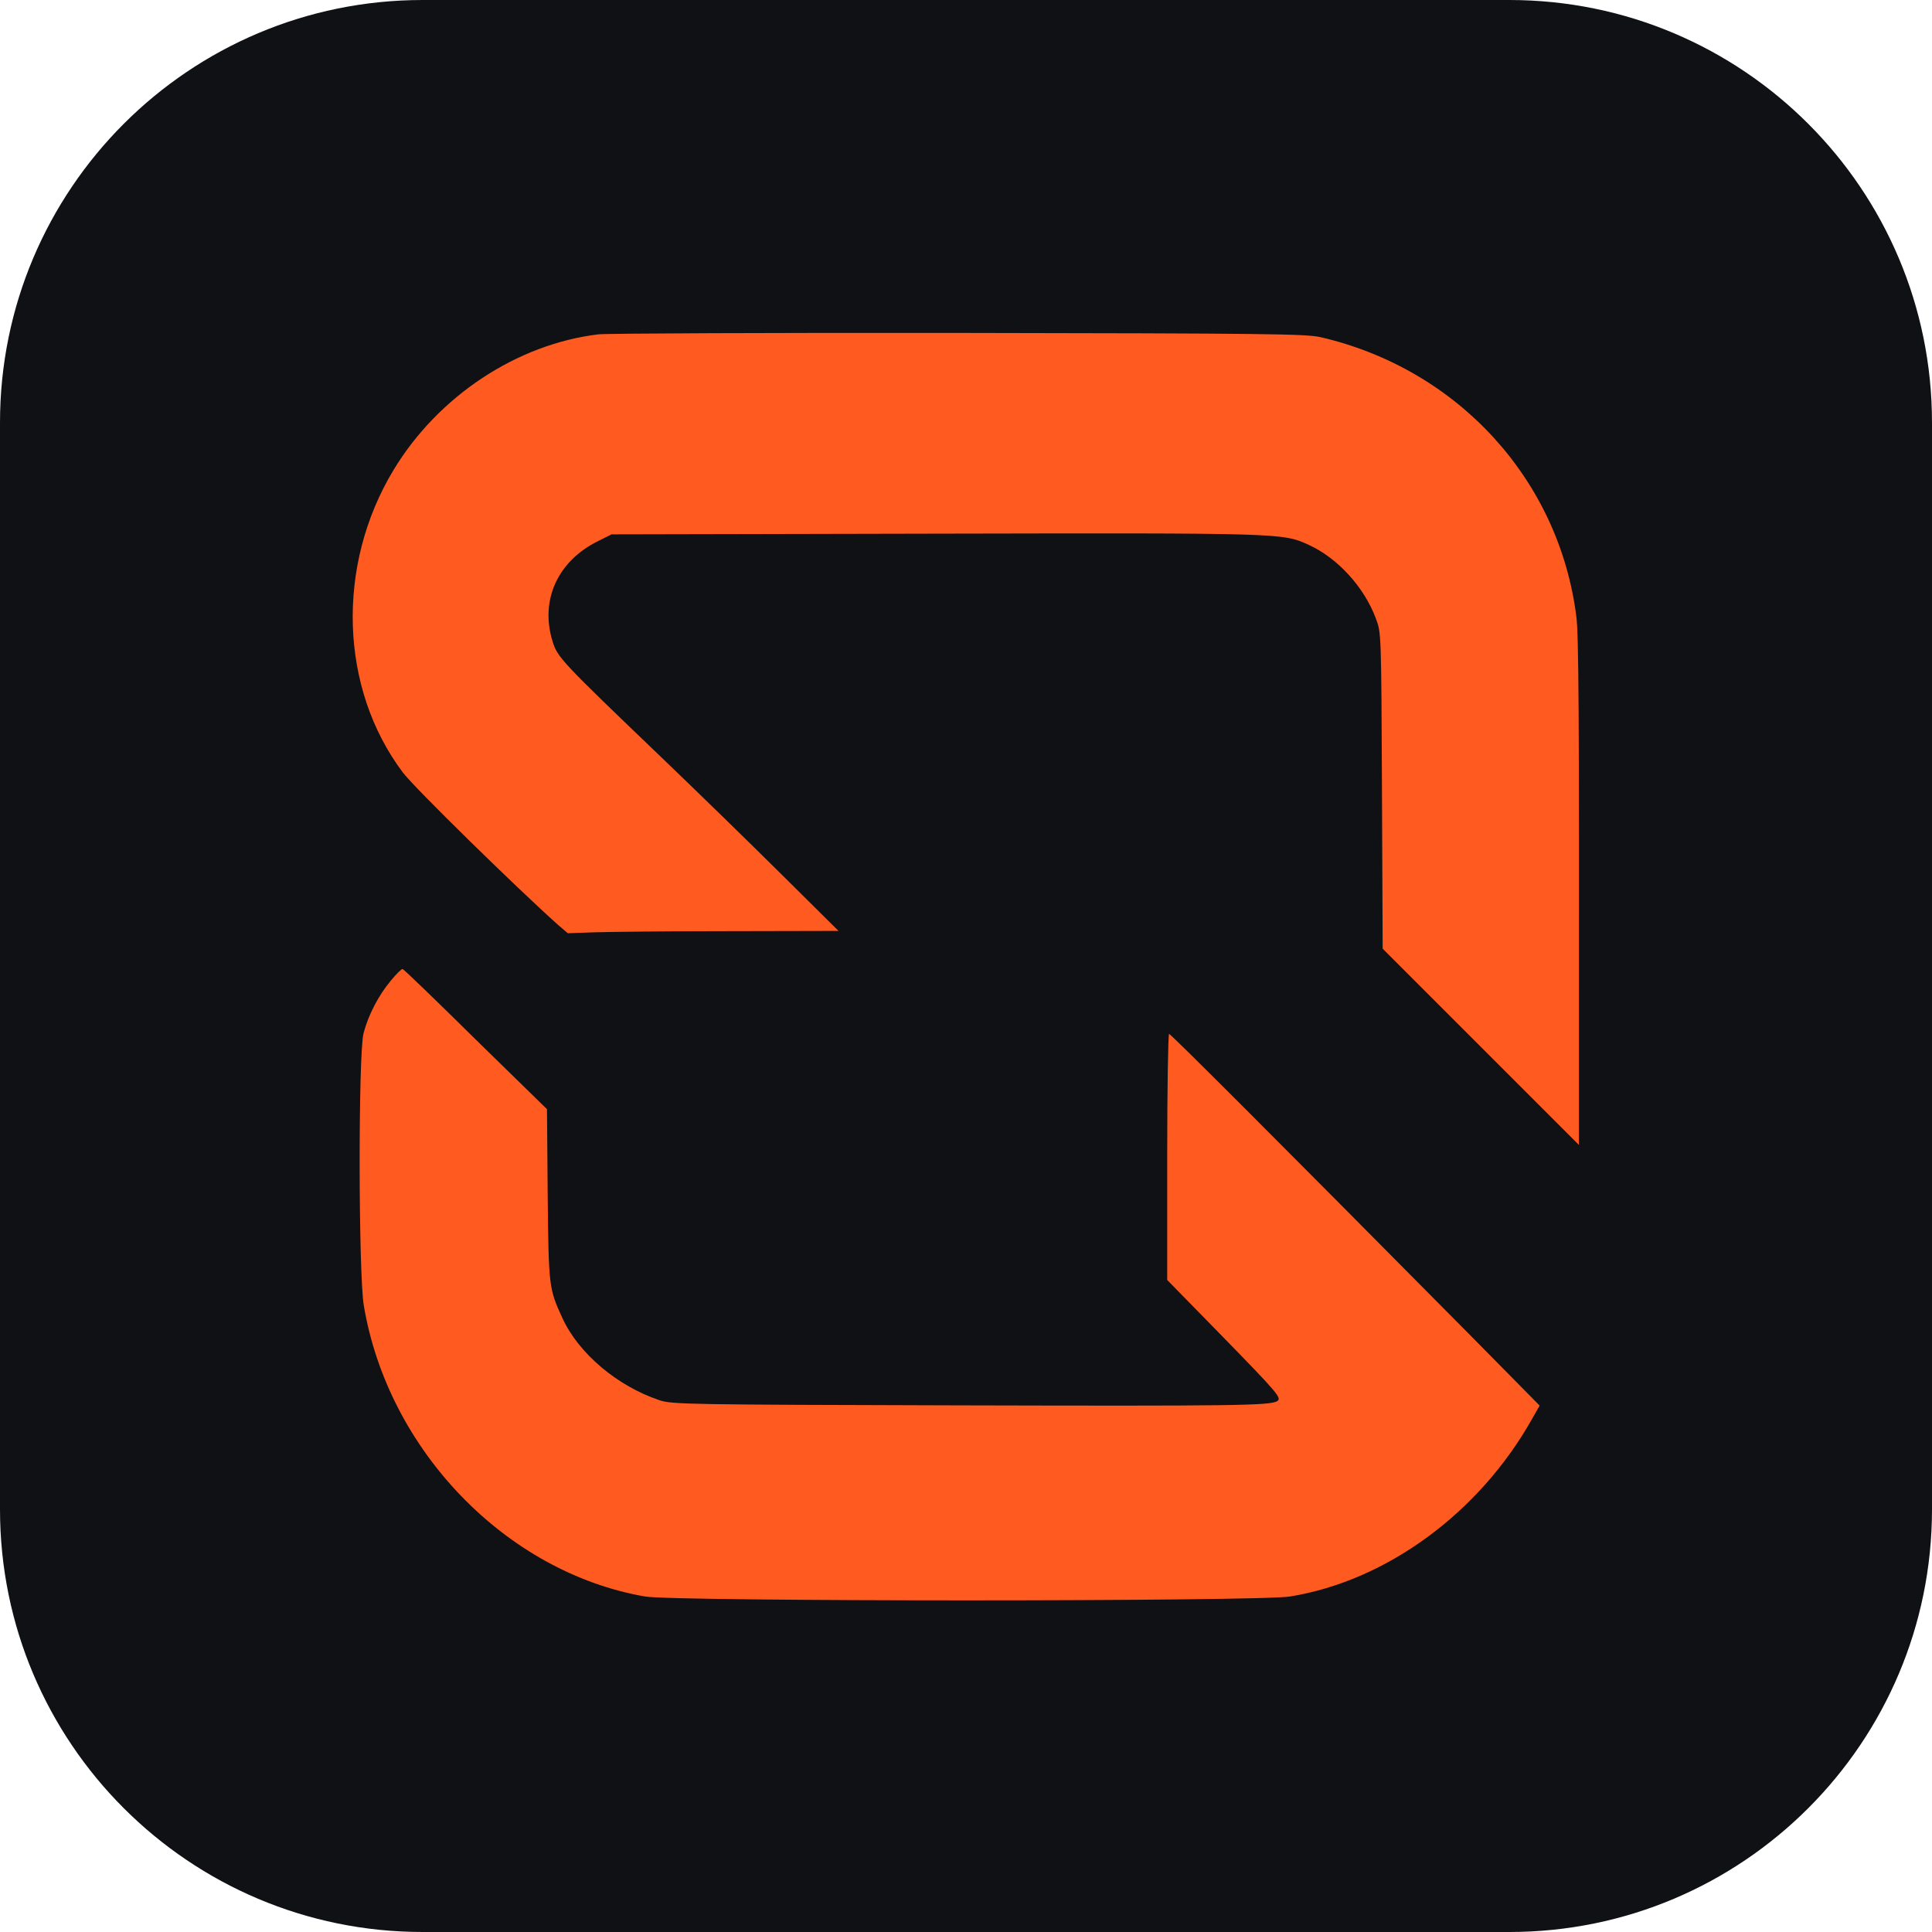
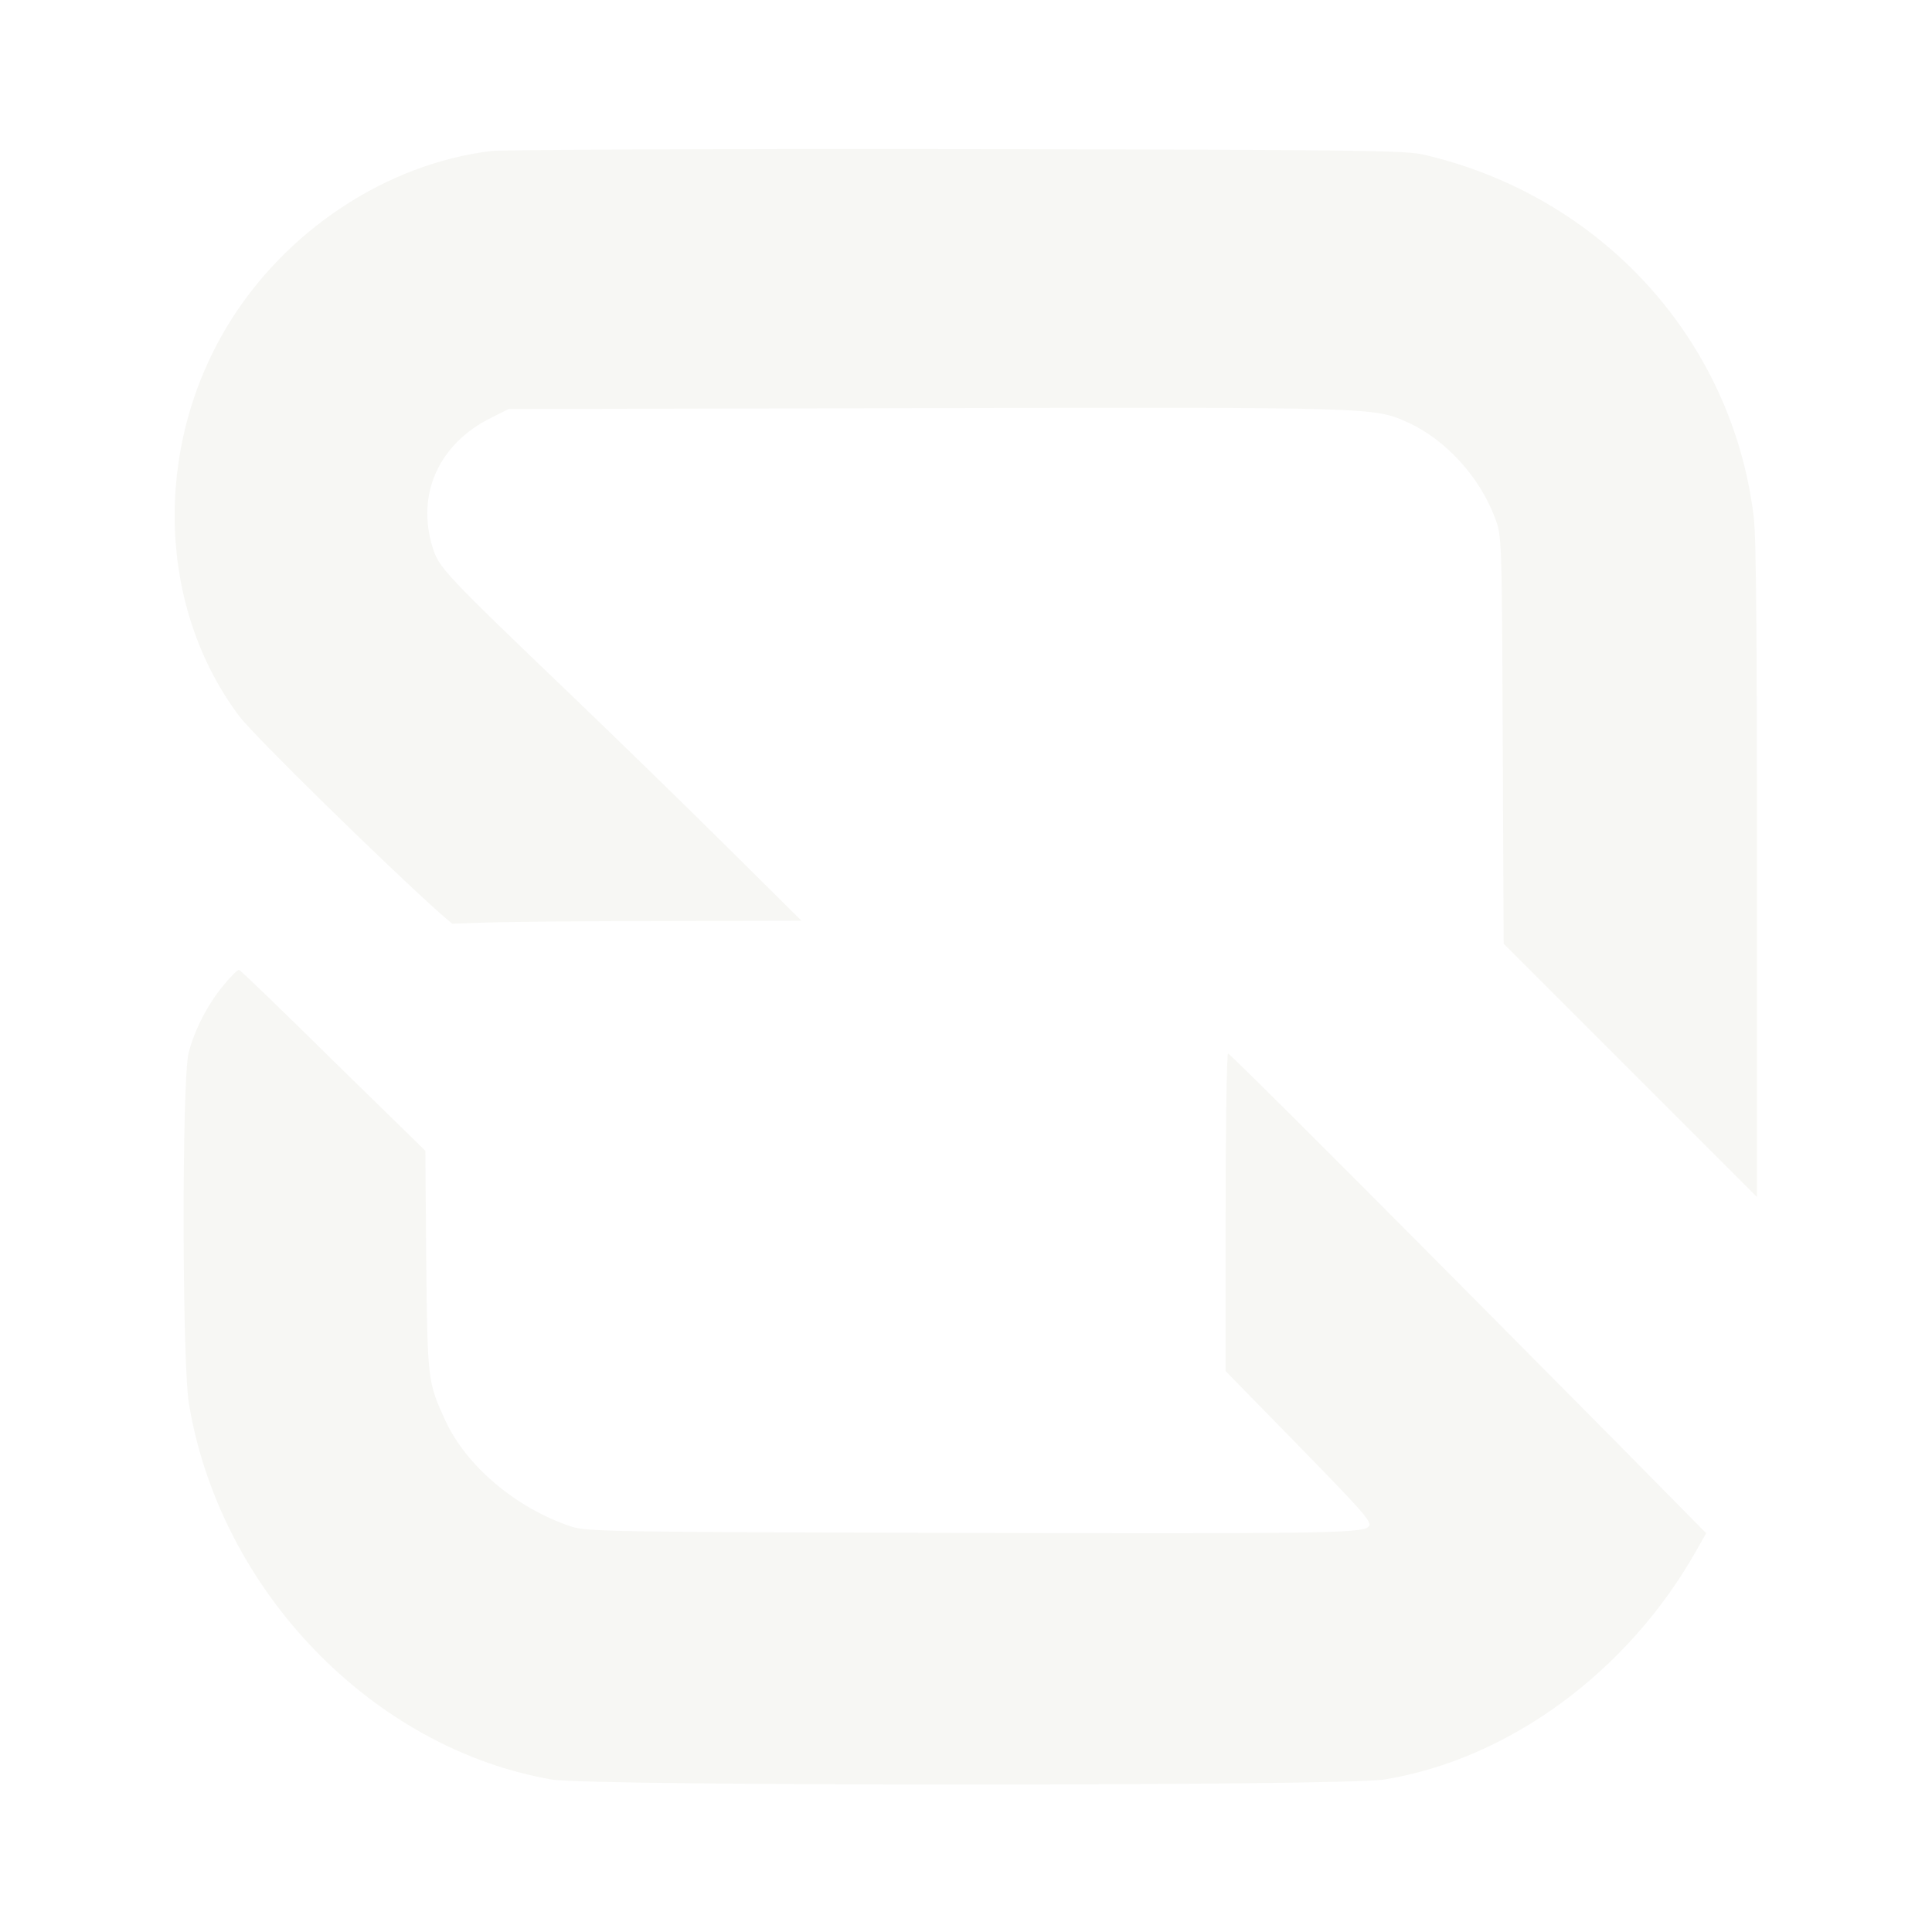
- <svg xmlns="http://www.w3.org/2000/svg" viewBox="0 0 512 512">
-   <rect width="512" height="512" rx="112" fill="#0F1114" />
-   <g transform="translate(256,256) scale(0.62) translate(-627,-627)">
-     <g transform="translate(0,1254) scale(0.1,-0.1)" fill="#FF5A1F" stroke="none">
-       <path d="M4699 8970 c-349 -42 -685 -264 -876 -580 -247 -409 -230 -934 40 -1293 49 -65 485 -492 663 -651 l42 -36 113 4 c63 2 323 5 579 5 l465 1 -245 243 c-135 134 -364 357 -510 497 -430 412 -446 429 -467 497 -55 177 22 345 196 430 l56 28 1385 3 c1487 3 1483 3 1595 -48 123 -56 237 -180 287 -315 23 -60 23 -62 26 -735 l3 -676 419 -419 420 -420 0 440 c1 1389 -1 1741 -11 1817 -73 586 -506 1060 -1094 1196 -63 14 -226 16 -1545 18 -811 1 -1505 -2 -1541 -6z" />
-       <path d="M3812 6208 c-53 -63 -97 -148 -117 -225 -23 -86 -22 -1029 1 -1164 103 -618 608 -1141 1202 -1244 126 -22 2622 -22 2757 0 413 67 808 357 1034 758 l33 58 -293 297 c-821 829 -1284 1292 -1291 1292 -4 0 -8 -237 -8 -526 l0 -526 226 -231 c249 -255 265 -274 244 -287 -31 -19 -182 -21 -1360 -18 -1155 3 -1228 4 -1280 22 -180 60 -346 200 -415 351 -58 126 -59 133 -63 526 l-3 367 -305 298 c-167 165 -307 300 -312 301 -4 2 -27 -21 -50 -49z" />
-     </g>
+ <svg xmlns="http://www.w3.org/2000/svg" viewBox="307 307 640 640" role="img" aria-label="Símbolo CUTLIST">
+   <g transform="translate(0,1254) scale(0.1,-0.1)" fill="#F7F7F4" stroke="none">
+     <path d="M4699 8970 c-349 -42 -685 -264 -876 -580 -247 -409 -230 -934 40 -1293 49 -65 485 -492 663 -651 l42 -36 113 4 c63 2 323 5 579 5 l465 1 -245 243 c-135 134 -364 357 -510 497 -430 412 -446 429 -467 497 -55 177 22 345 196 430 l56 28 1385 3 c1487 3 1483 3 1595 -48 123 -56 237 -180 287 -315 23 -60 23 -62 26 -735 l3 -676 419 -419 420 -420 0 440 c1 1389 -1 1741 -11 1817 -73 586 -506 1060 -1094 1196 -63 14 -226 16 -1545 18 -811 1 -1505 -2 -1541 -6z" />
+     <path d="M3812 6208 c-53 -63 -97 -148 -117 -225 -23 -86 -22 -1029 1 -1164 103 -618 608 -1141 1202 -1244 126 -22 2622 -22 2757 0 413 67 808 357 1034 758 l33 58 -293 297 c-821 829 -1284 1292 -1291 1292 -4 0 -8 -237 -8 -526 l0 -526 226 -231 c249 -255 265 -274 244 -287 -31 -19 -182 -21 -1360 -18 -1155 3 -1228 4 -1280 22 -180 60 -346 200 -415 351 -58 126 -59 133 -63 526 l-3 367 -305 298 c-167 165 -307 300 -312 301 -4 2 -27 -21 -50 -49z" />
  </g>
</svg>
